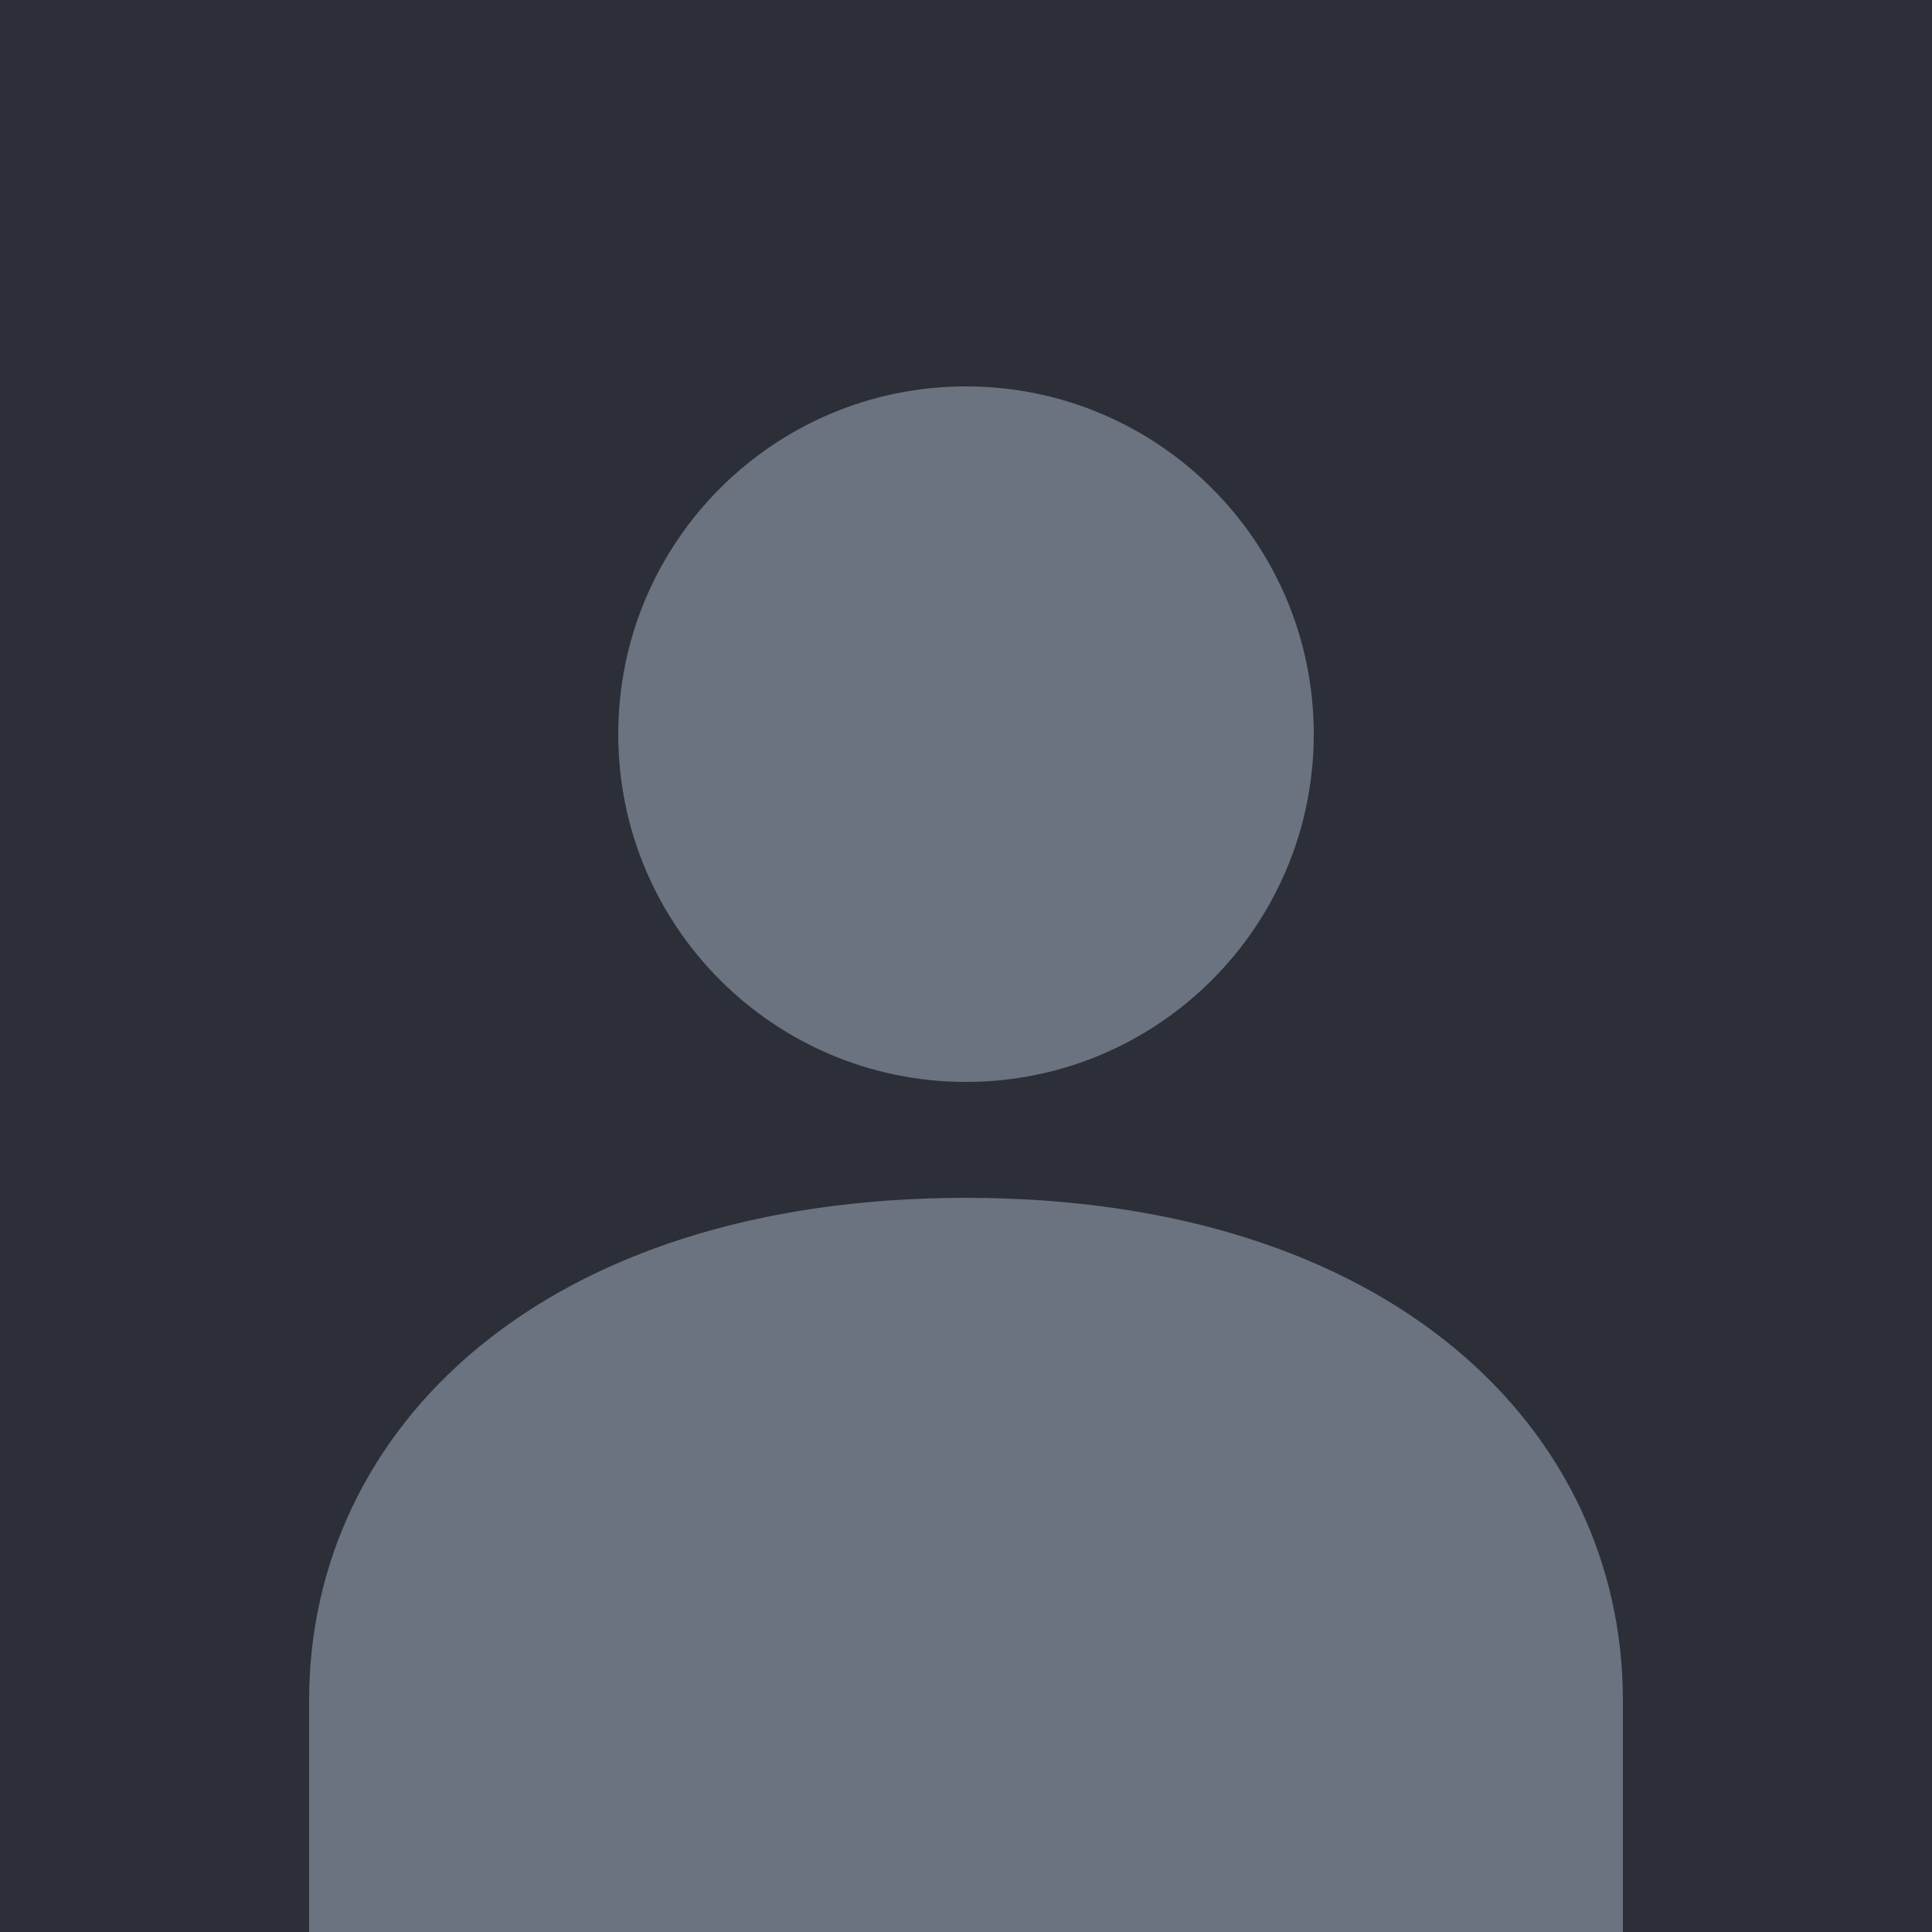
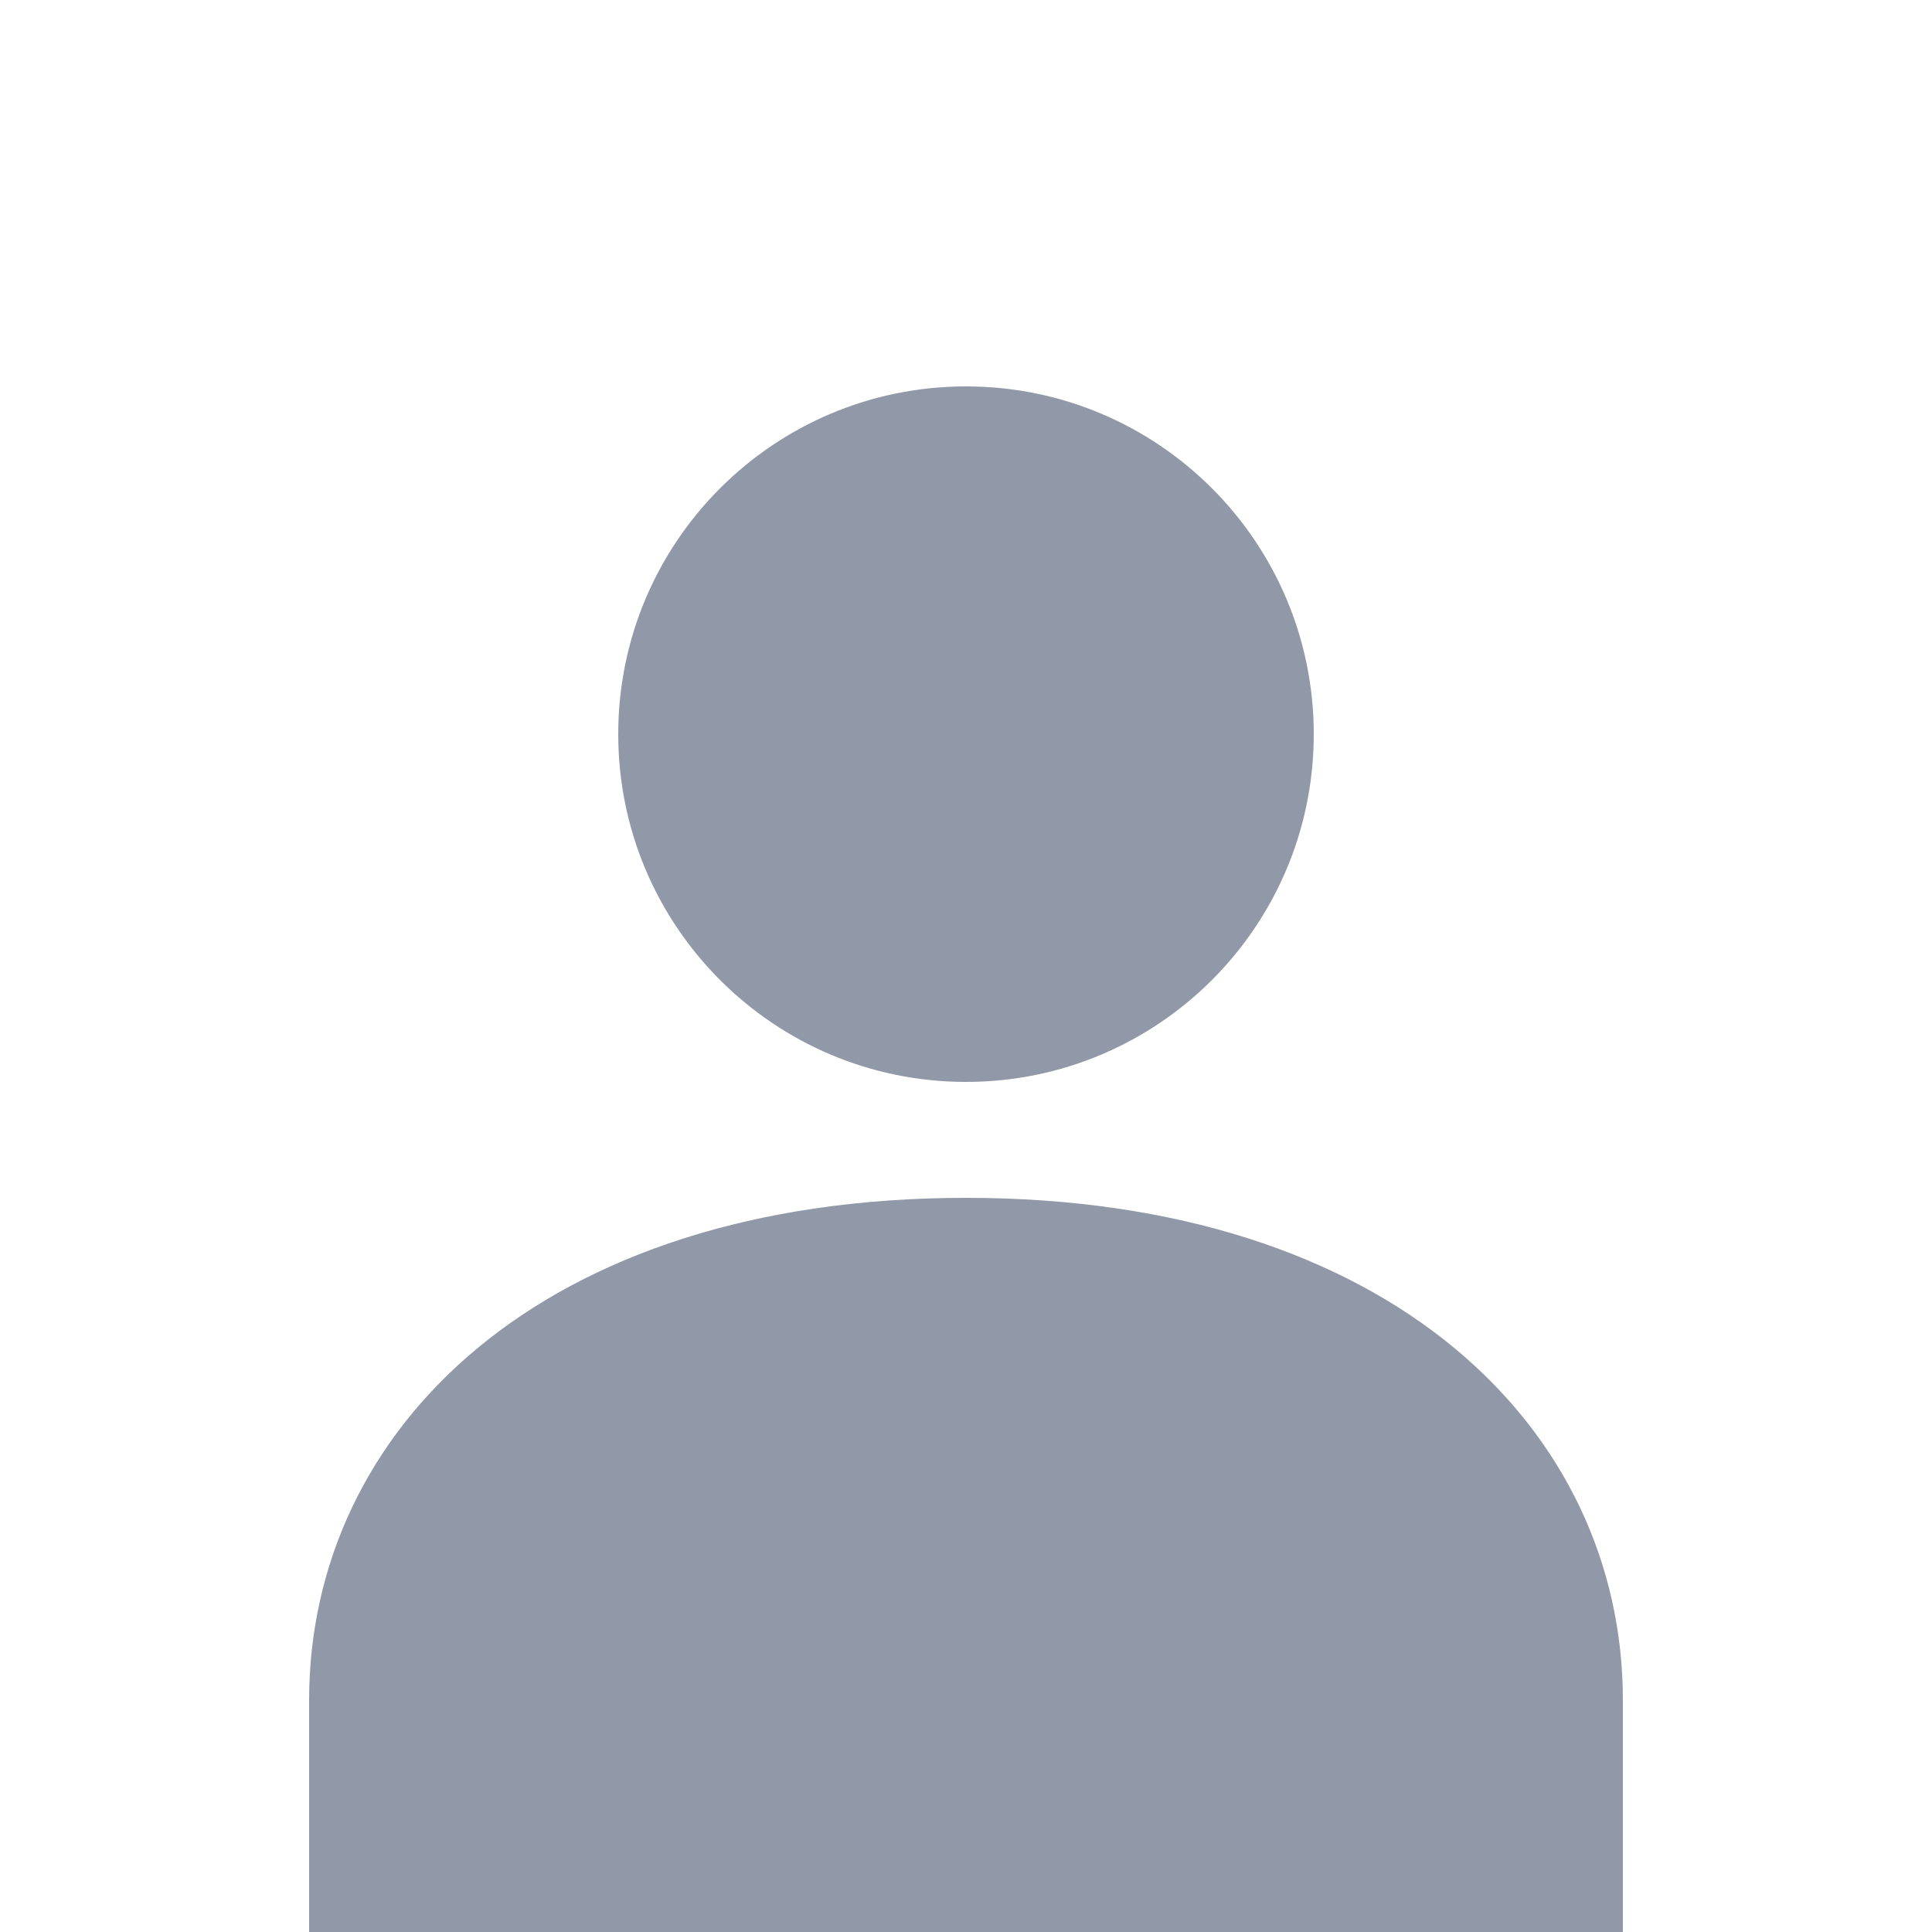
<svg xmlns="http://www.w3.org/2000/svg" viewBox="0 0 100 100">
-   <rect width="100" height="100" fill="#2c2f38" />
-   <circle cx="50" cy="38" r="18" fill="#6b7280" />
-   <path d="M50 62c-22 0-34 12-34 26v12h68V88c0-14-12-26-34-26z" fill="#6b7280" />
+   <circle cx="50" cy="38" r="18" fill="#9199a8" />
+   <path d="M50 62c-22 0-34 12-34 26v12h68V88c0-14-12-26-34-26z" fill="#9199a8" />
</svg>
